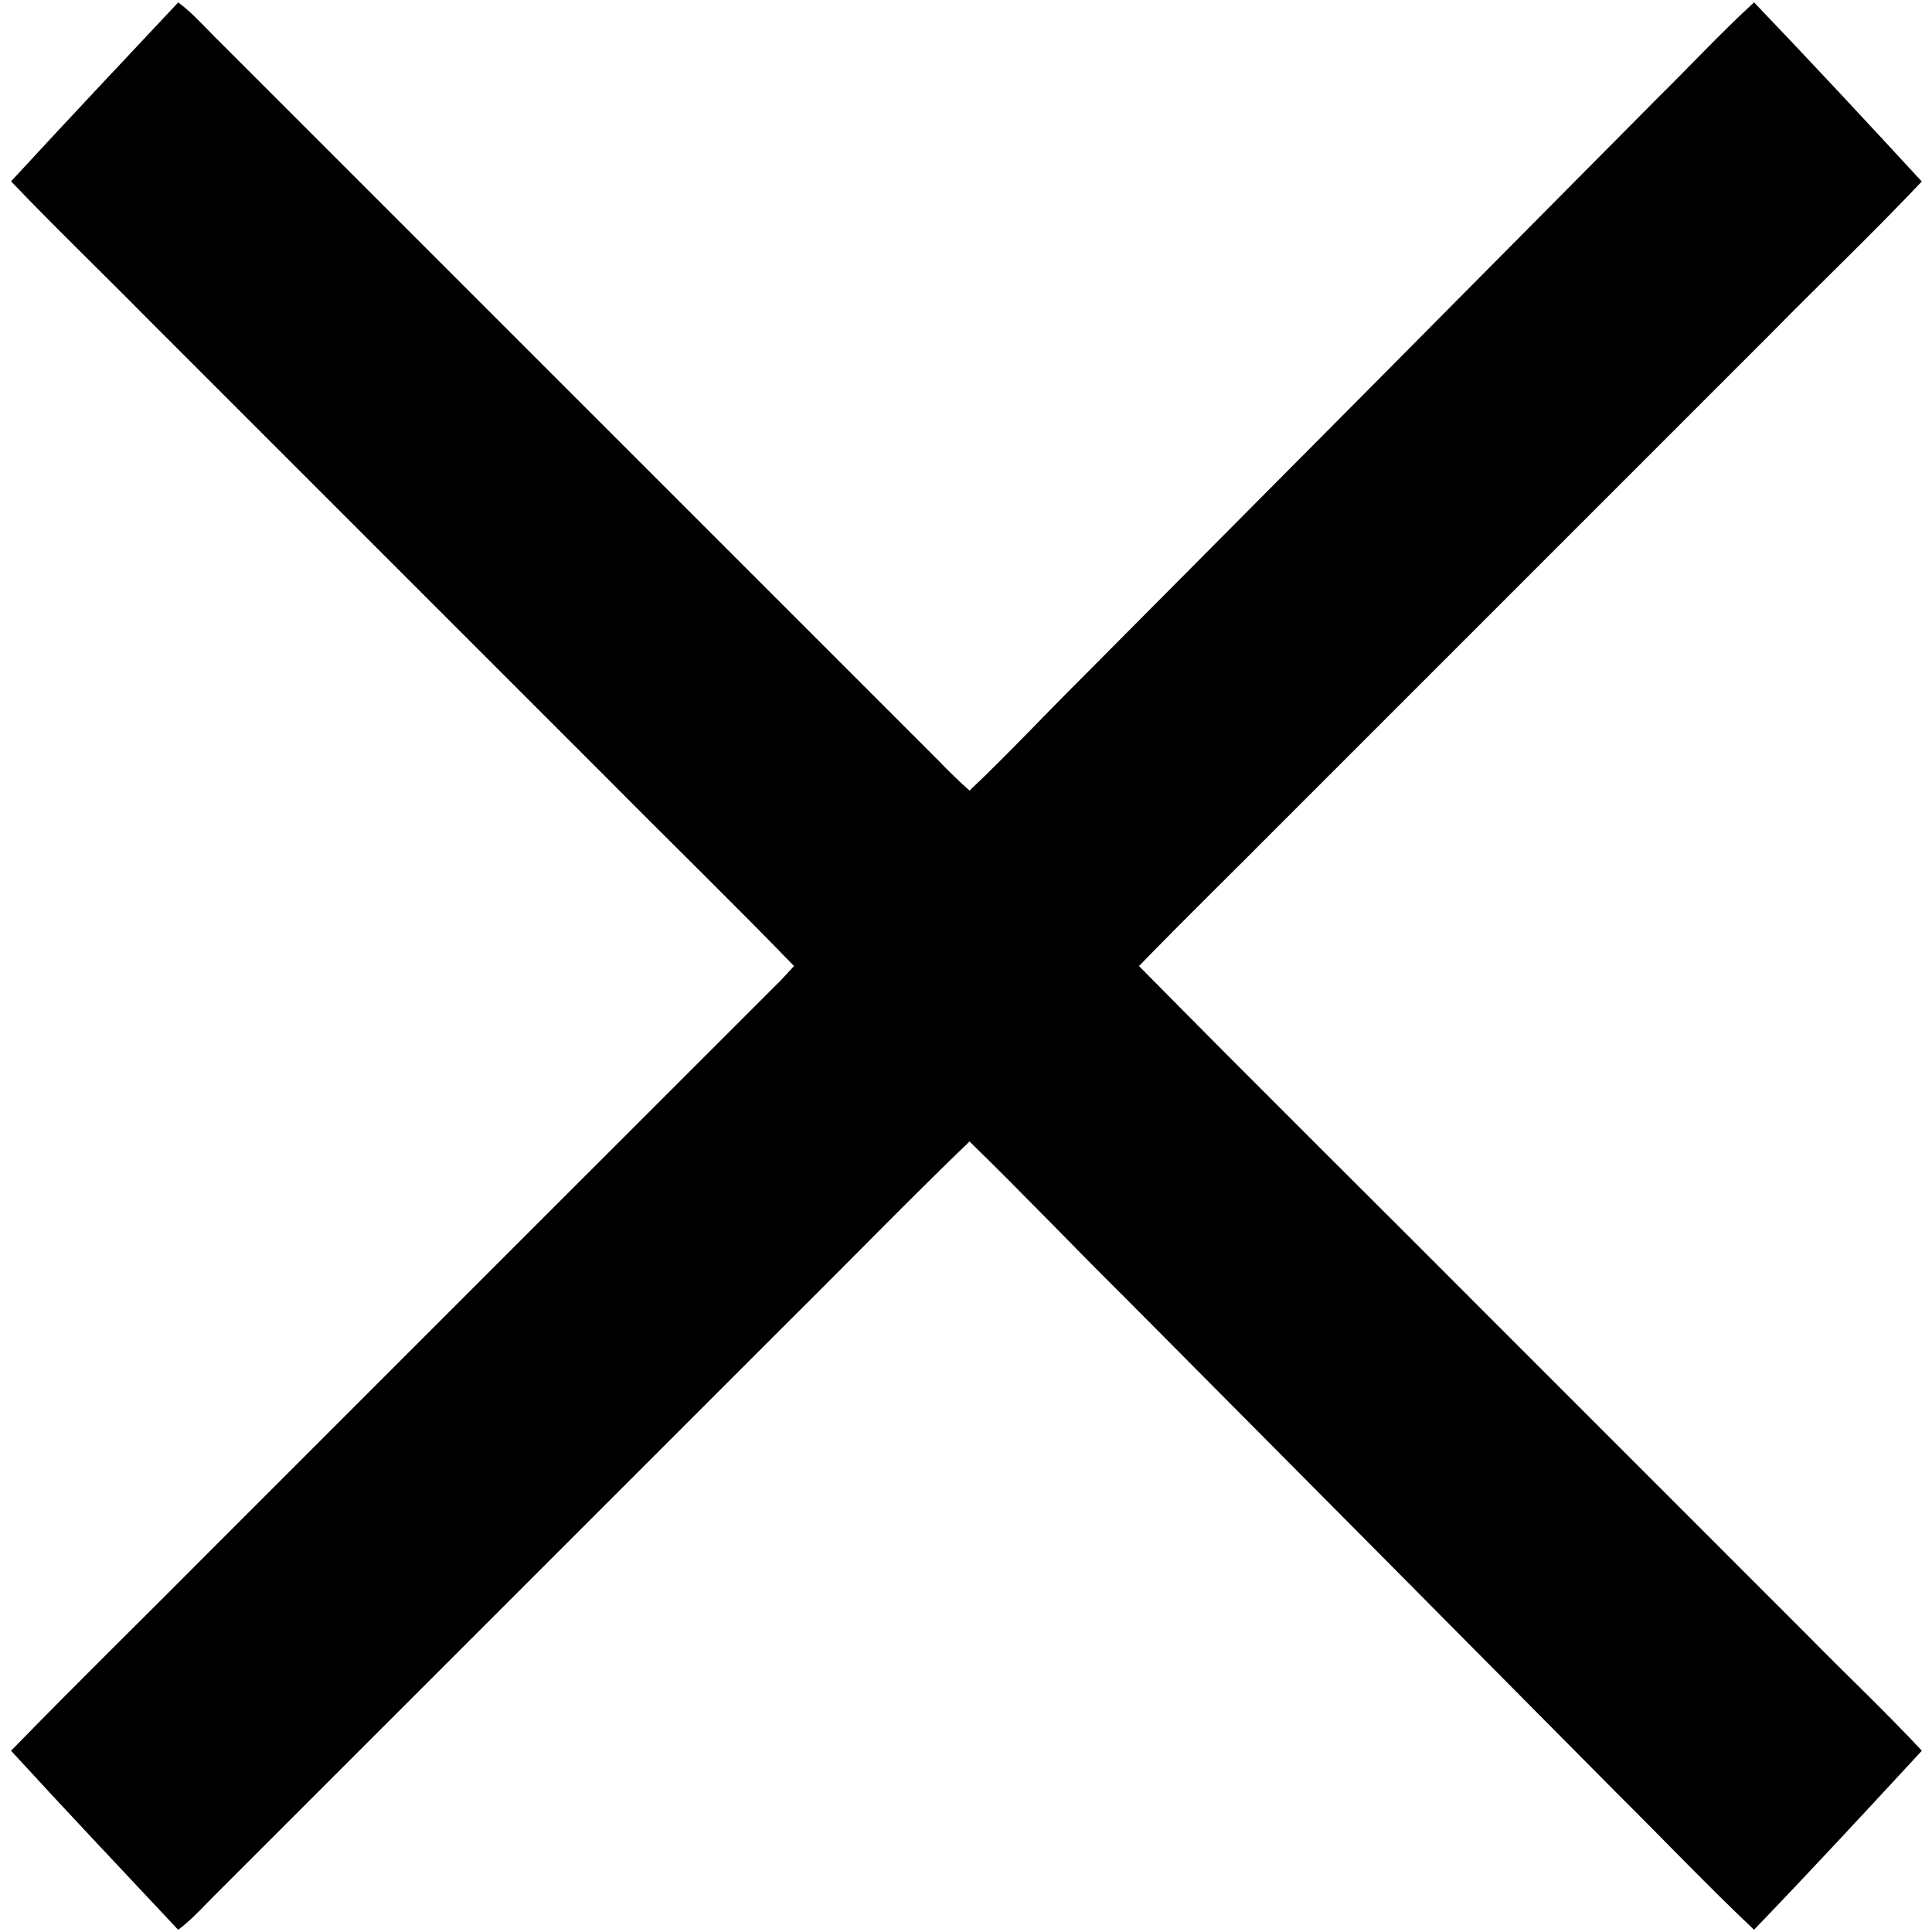
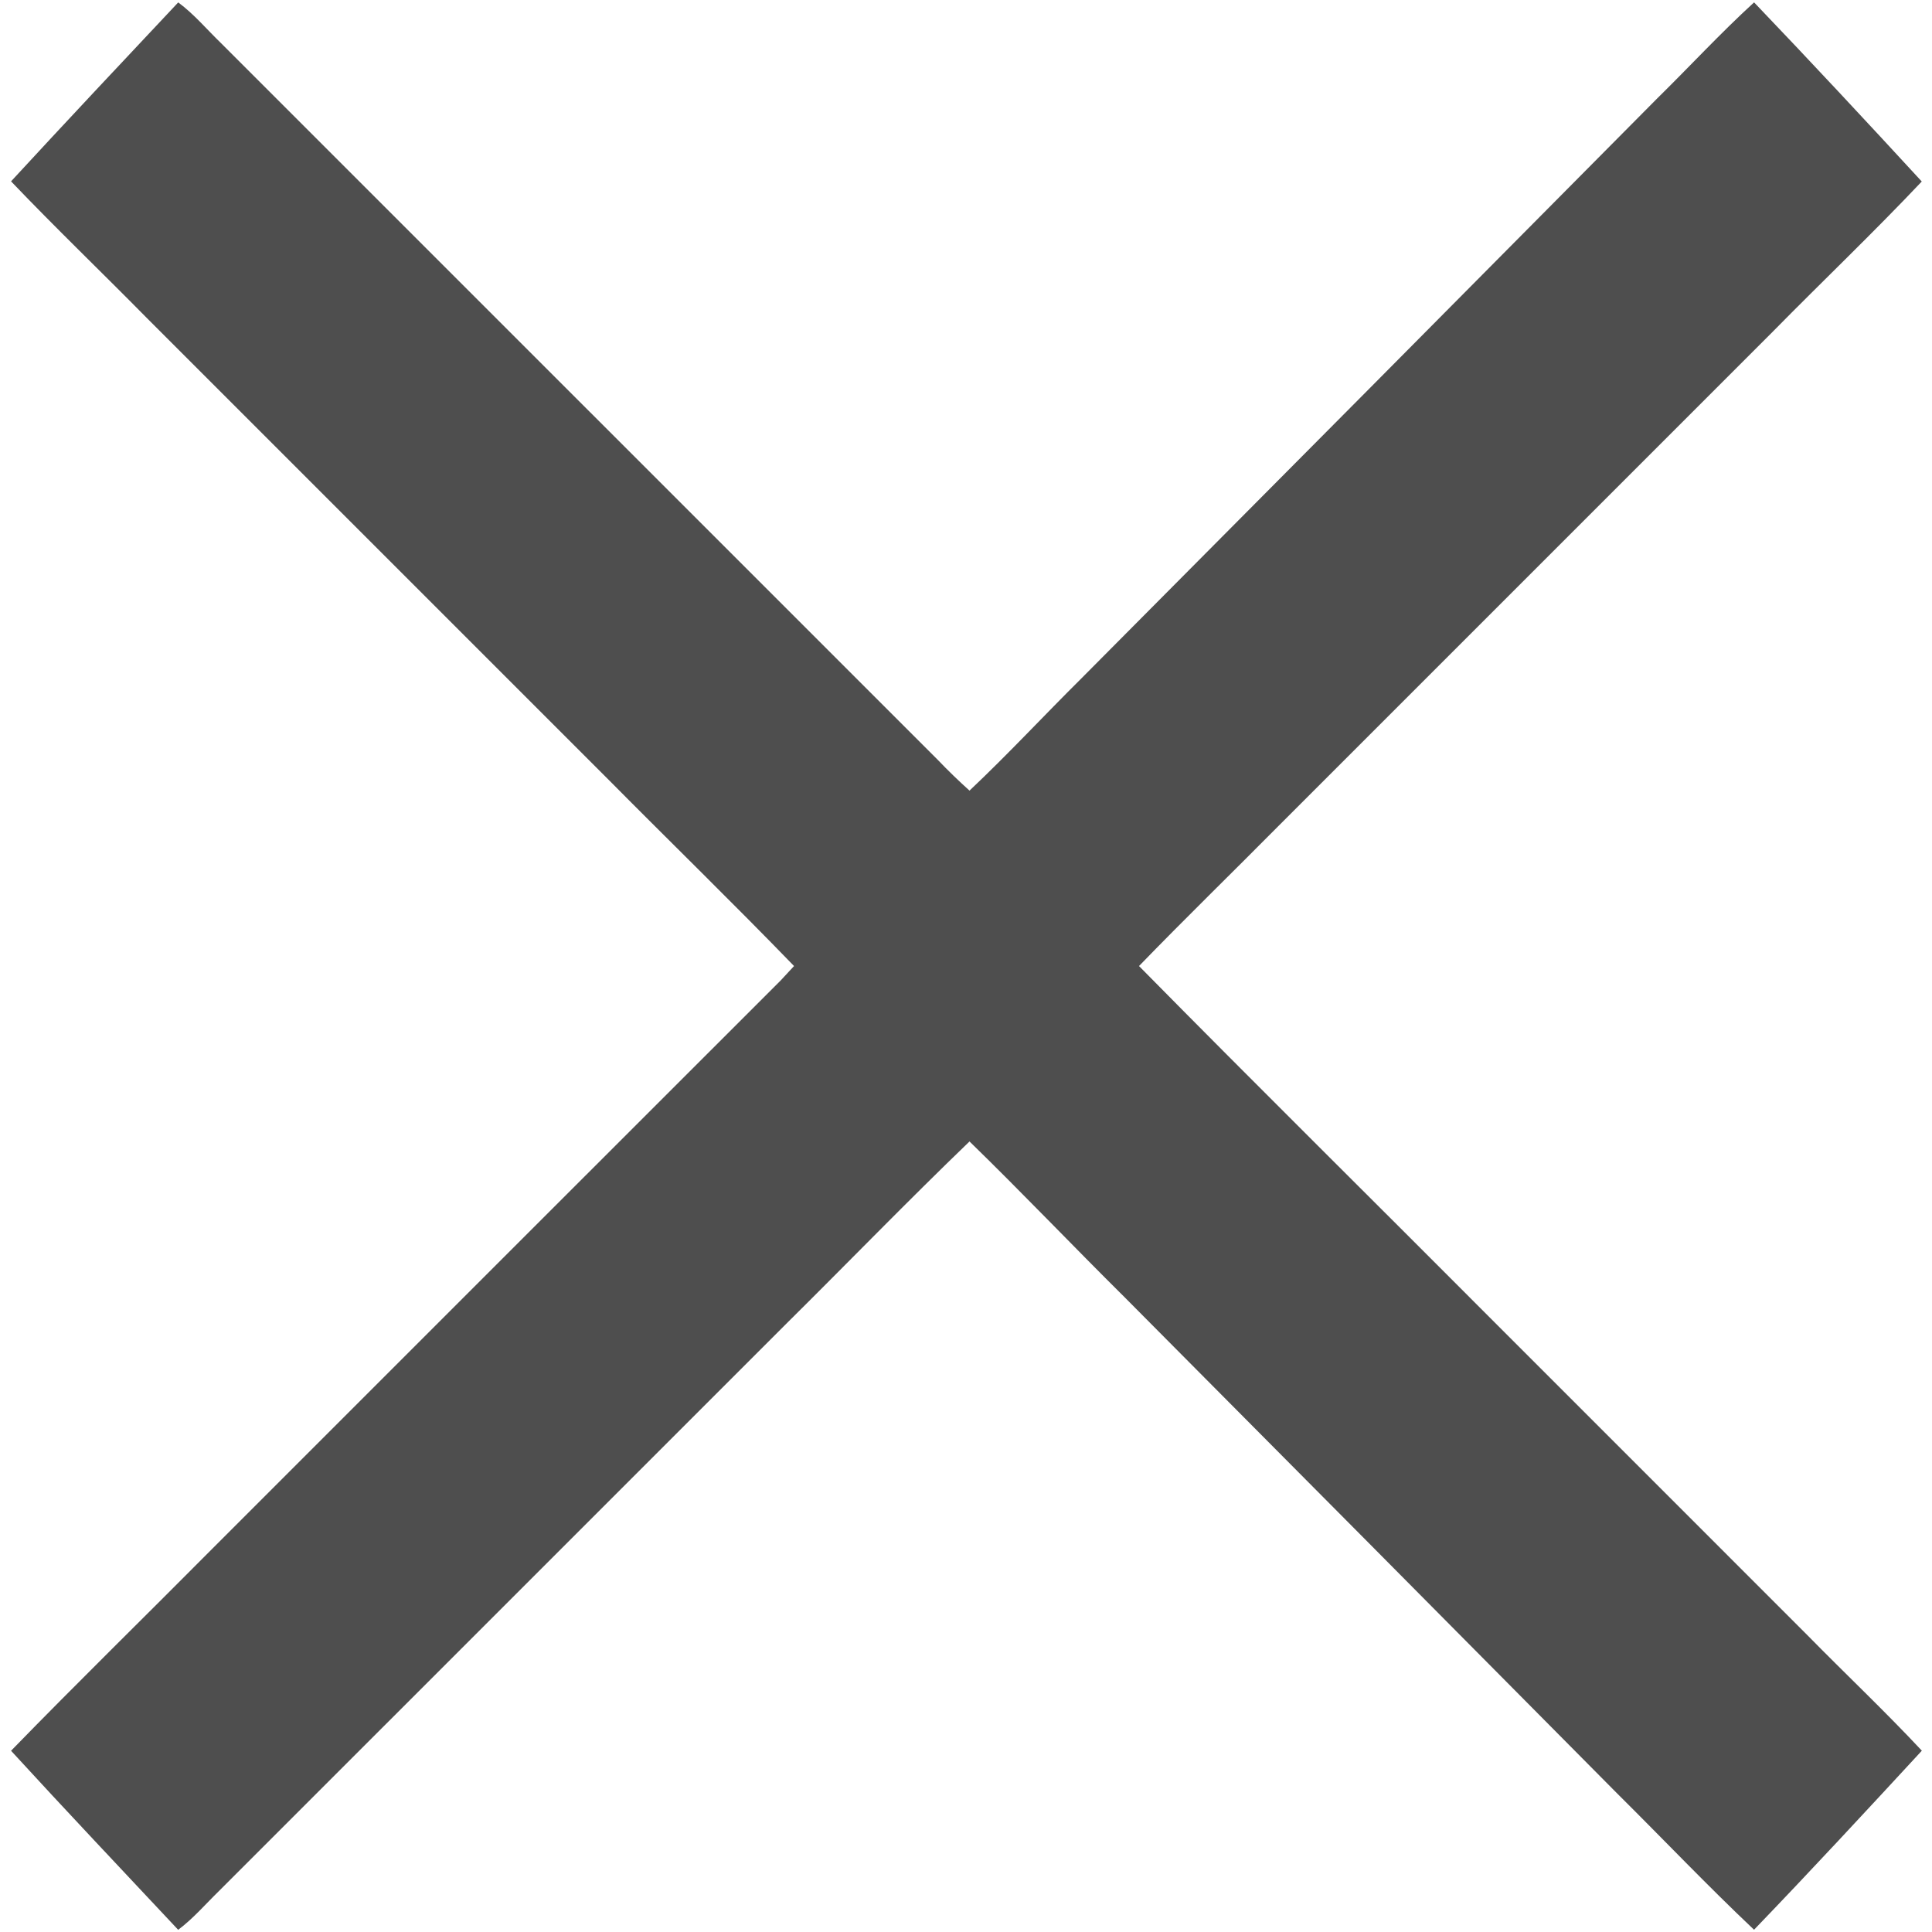
<svg xmlns="http://www.w3.org/2000/svg" width="512pt" height="512pt" viewBox="0 0 512 512" version="1.1">
  <g id="#000000ff">
-     <path fill="#000000" opacity="1.00" d=" M 2.93 48.06 C 17.59 32.16 32.42 16.40 47.23 0.64 C 51.45 3.76 54.82 7.81 58.57 11.43 C 121.91 74.76 185.24 138.09 248.58 201.43 C 251.26 204.23 254.04 206.93 256.93 209.52 C 267.15 199.88 276.71 189.57 286.68 179.68 C 337.55 128.54 388.35 77.35 439.13 26.13 C 447.74 17.67 455.94 8.78 464.85 0.63 C 479.83 16.29 494.61 32.16 509.29 48.10 C 496.47 61.66 482.94 74.55 469.85 87.85 C 426.18 131.52 382.52 175.18 338.85 218.85 C 326.55 231.27 314.01 243.45 301.85 256.01 C 333.30 287.93 365.20 319.42 396.82 351.17 C 424.16 378.51 451.49 405.84 478.82 433.18 C 488.93 443.49 499.45 453.40 509.31 463.95 C 494.61 479.87 479.87 495.79 464.84 511.40 C 452.47 499.71 440.73 487.35 428.64 475.36 C 385.17 431.50 341.67 387.67 298.13 343.88 C 284.30 330.18 270.88 316.07 256.93 302.50 C 240.56 318.26 224.74 334.60 208.59 350.59 C 158.42 400.75 108.26 450.92 58.09 501.08 C 54.50 504.57 51.24 508.41 47.22 511.42 C 32.43 495.63 17.55 479.92 2.93 463.97 C 20.52 445.89 38.58 428.25 56.35 410.34 C 106.52 360.19 156.66 310.00 206.86 259.86 C 208.06 258.59 209.24 257.30 210.43 256.01 C 194.29 239.34 177.65 223.16 161.32 206.68 C 120.49 165.85 79.65 125.01 38.82 84.18 C 26.90 72.09 14.65 60.33 2.93 48.06 Z" />
+     <path fill="#4E4E4E" opacity="1.00" d=" M 2.93 48.06 C 17.59 32.16 32.42 16.40 47.23 0.64 C 51.45 3.76 54.82 7.81 58.57 11.43 C 121.91 74.76 185.24 138.09 248.58 201.43 C 251.26 204.23 254.04 206.93 256.93 209.52 C 267.15 199.88 276.71 189.57 286.68 179.68 C 337.55 128.54 388.35 77.35 439.13 26.13 C 447.74 17.67 455.94 8.78 464.85 0.63 C 479.83 16.29 494.61 32.16 509.29 48.10 C 496.47 61.66 482.94 74.55 469.85 87.85 C 426.18 131.52 382.52 175.18 338.85 218.85 C 326.55 231.27 314.01 243.45 301.85 256.01 C 333.30 287.93 365.20 319.42 396.82 351.17 C 424.16 378.51 451.49 405.84 478.82 433.18 C 488.93 443.49 499.45 453.40 509.31 463.95 C 494.61 479.87 479.87 495.79 464.84 511.40 C 452.47 499.71 440.73 487.35 428.64 475.36 C 385.17 431.50 341.67 387.67 298.13 343.88 C 284.30 330.18 270.88 316.07 256.93 302.50 C 240.56 318.26 224.74 334.60 208.59 350.59 C 158.42 400.75 108.26 450.92 58.09 501.08 C 54.50 504.57 51.24 508.41 47.22 511.42 C 32.43 495.63 17.55 479.92 2.93 463.97 C 20.52 445.89 38.58 428.25 56.35 410.34 C 106.52 360.19 156.66 310.00 206.86 259.86 C 208.06 258.59 209.24 257.30 210.43 256.01 C 194.29 239.34 177.65 223.16 161.32 206.68 C 120.49 165.85 79.65 125.01 38.82 84.18 C 26.90 72.09 14.65 60.33 2.93 48.06 Z" />
  </g>
</svg>
